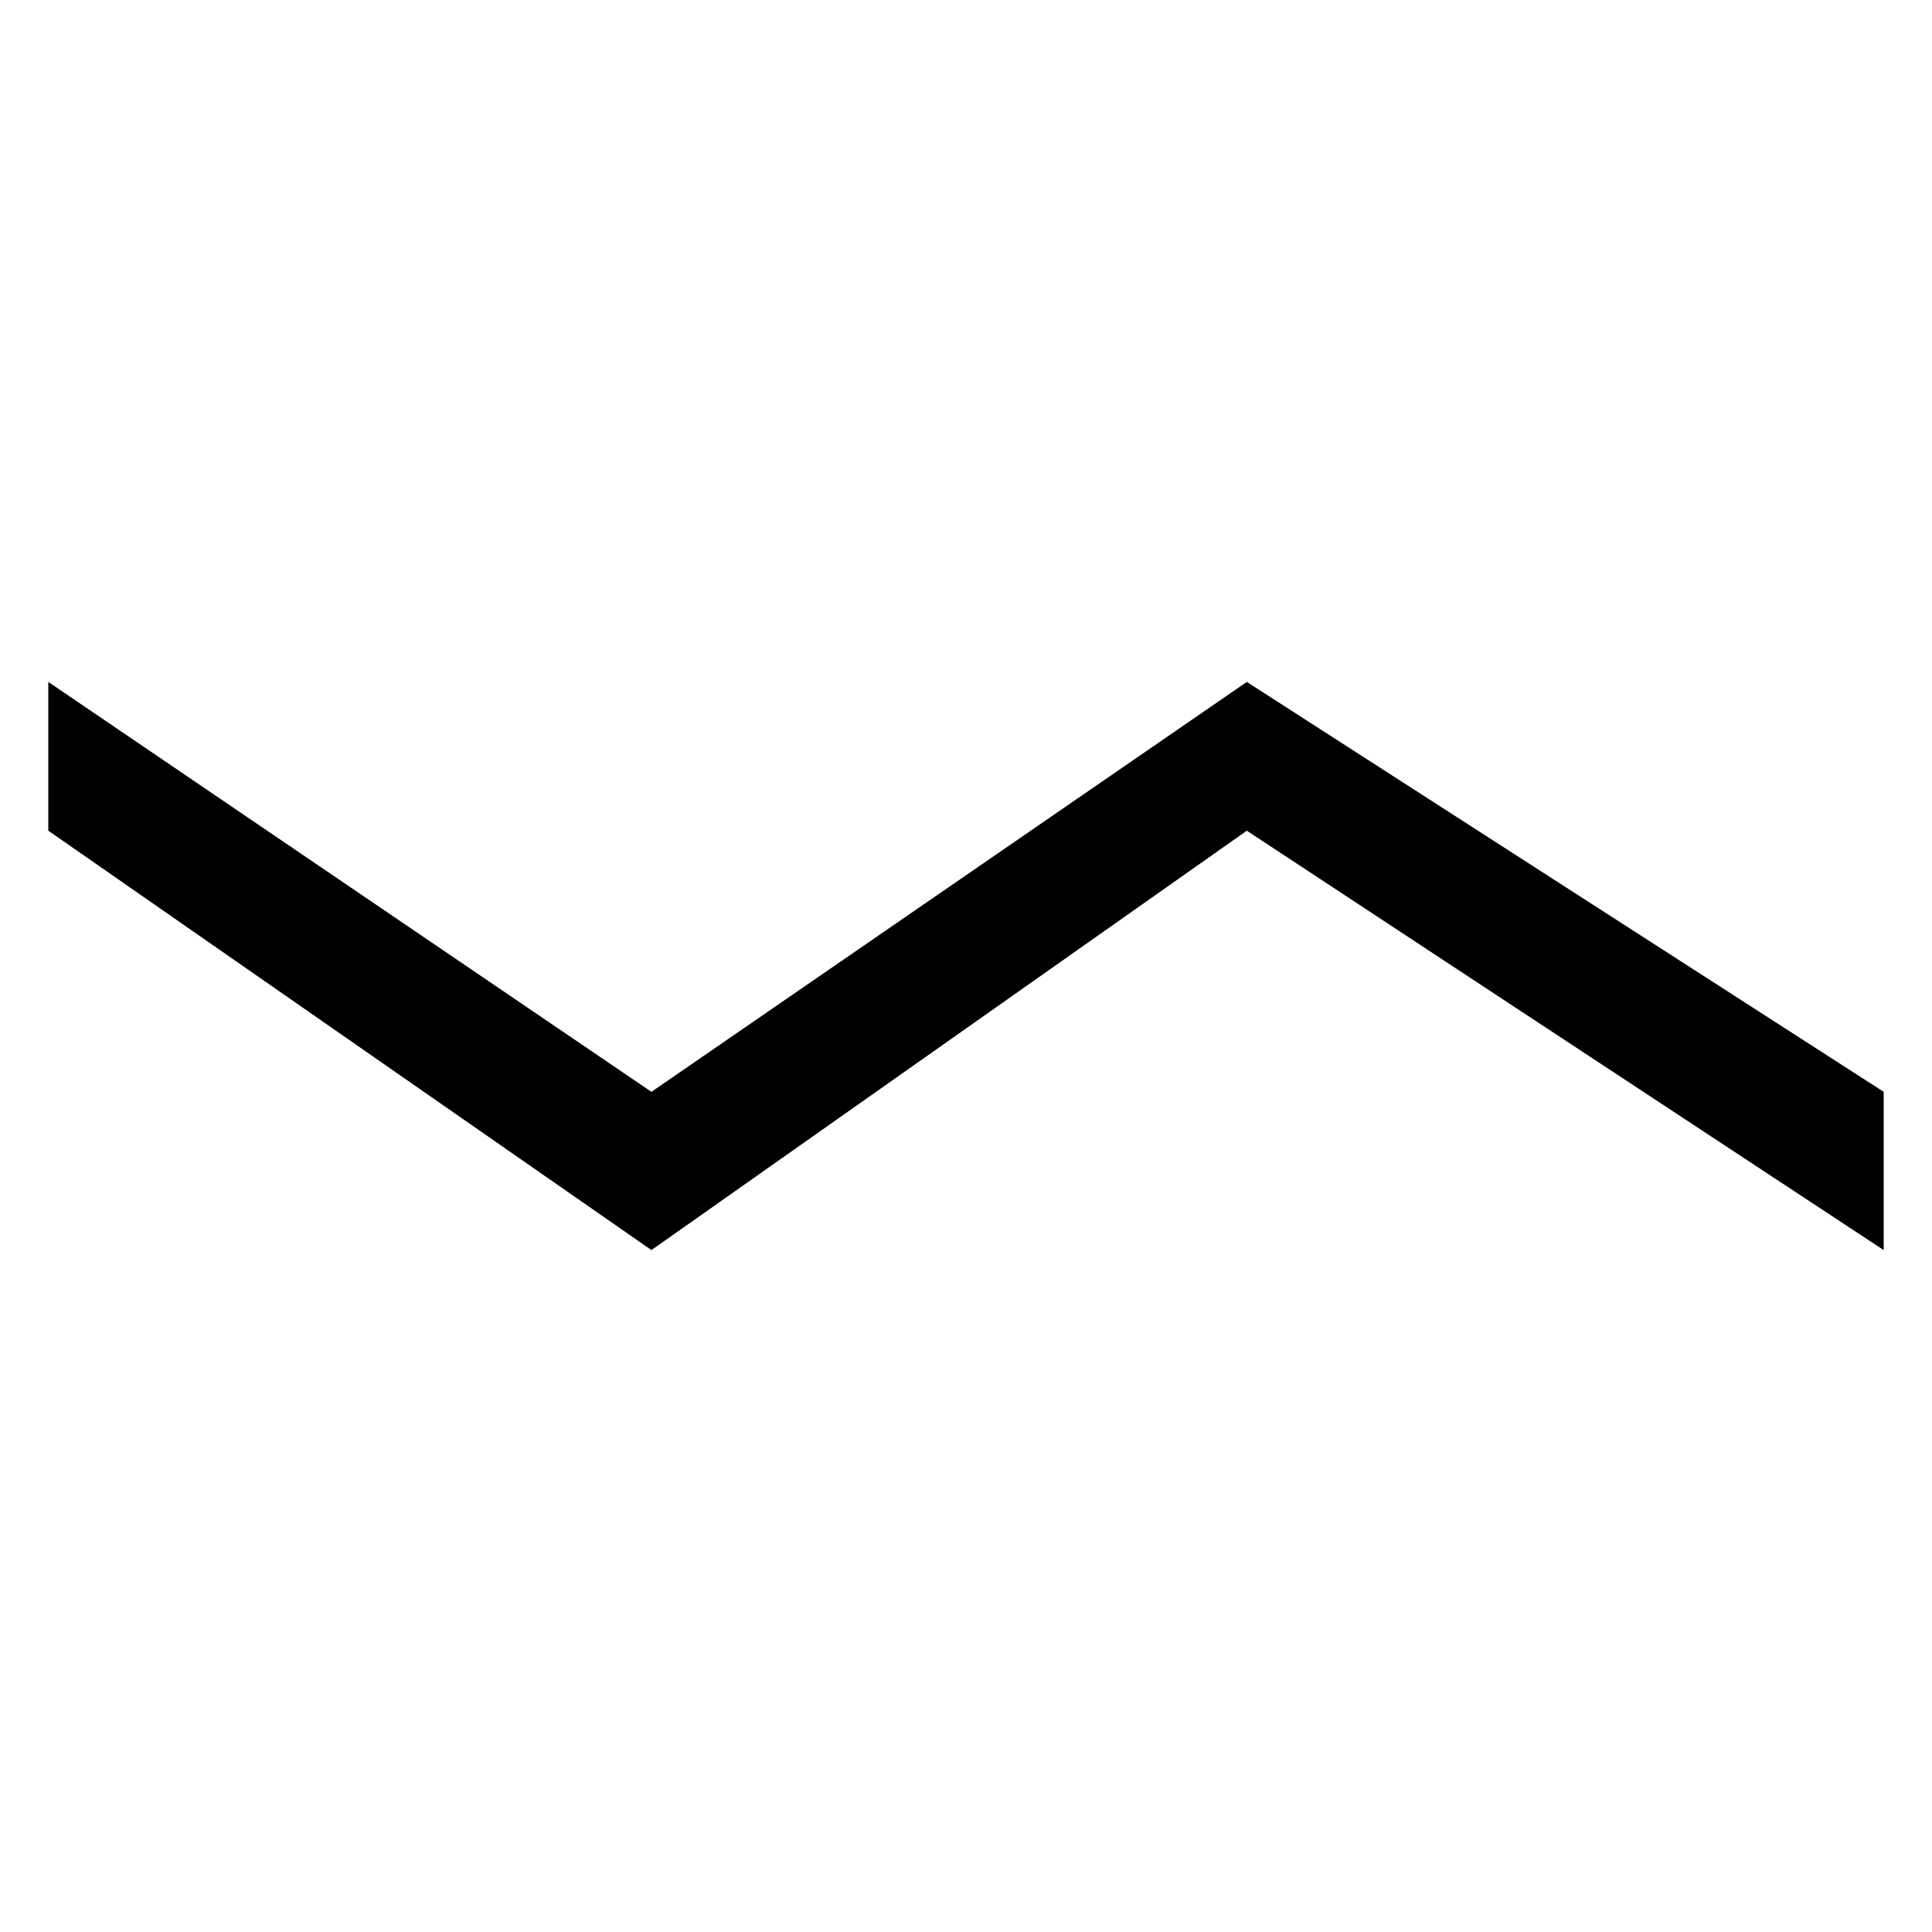
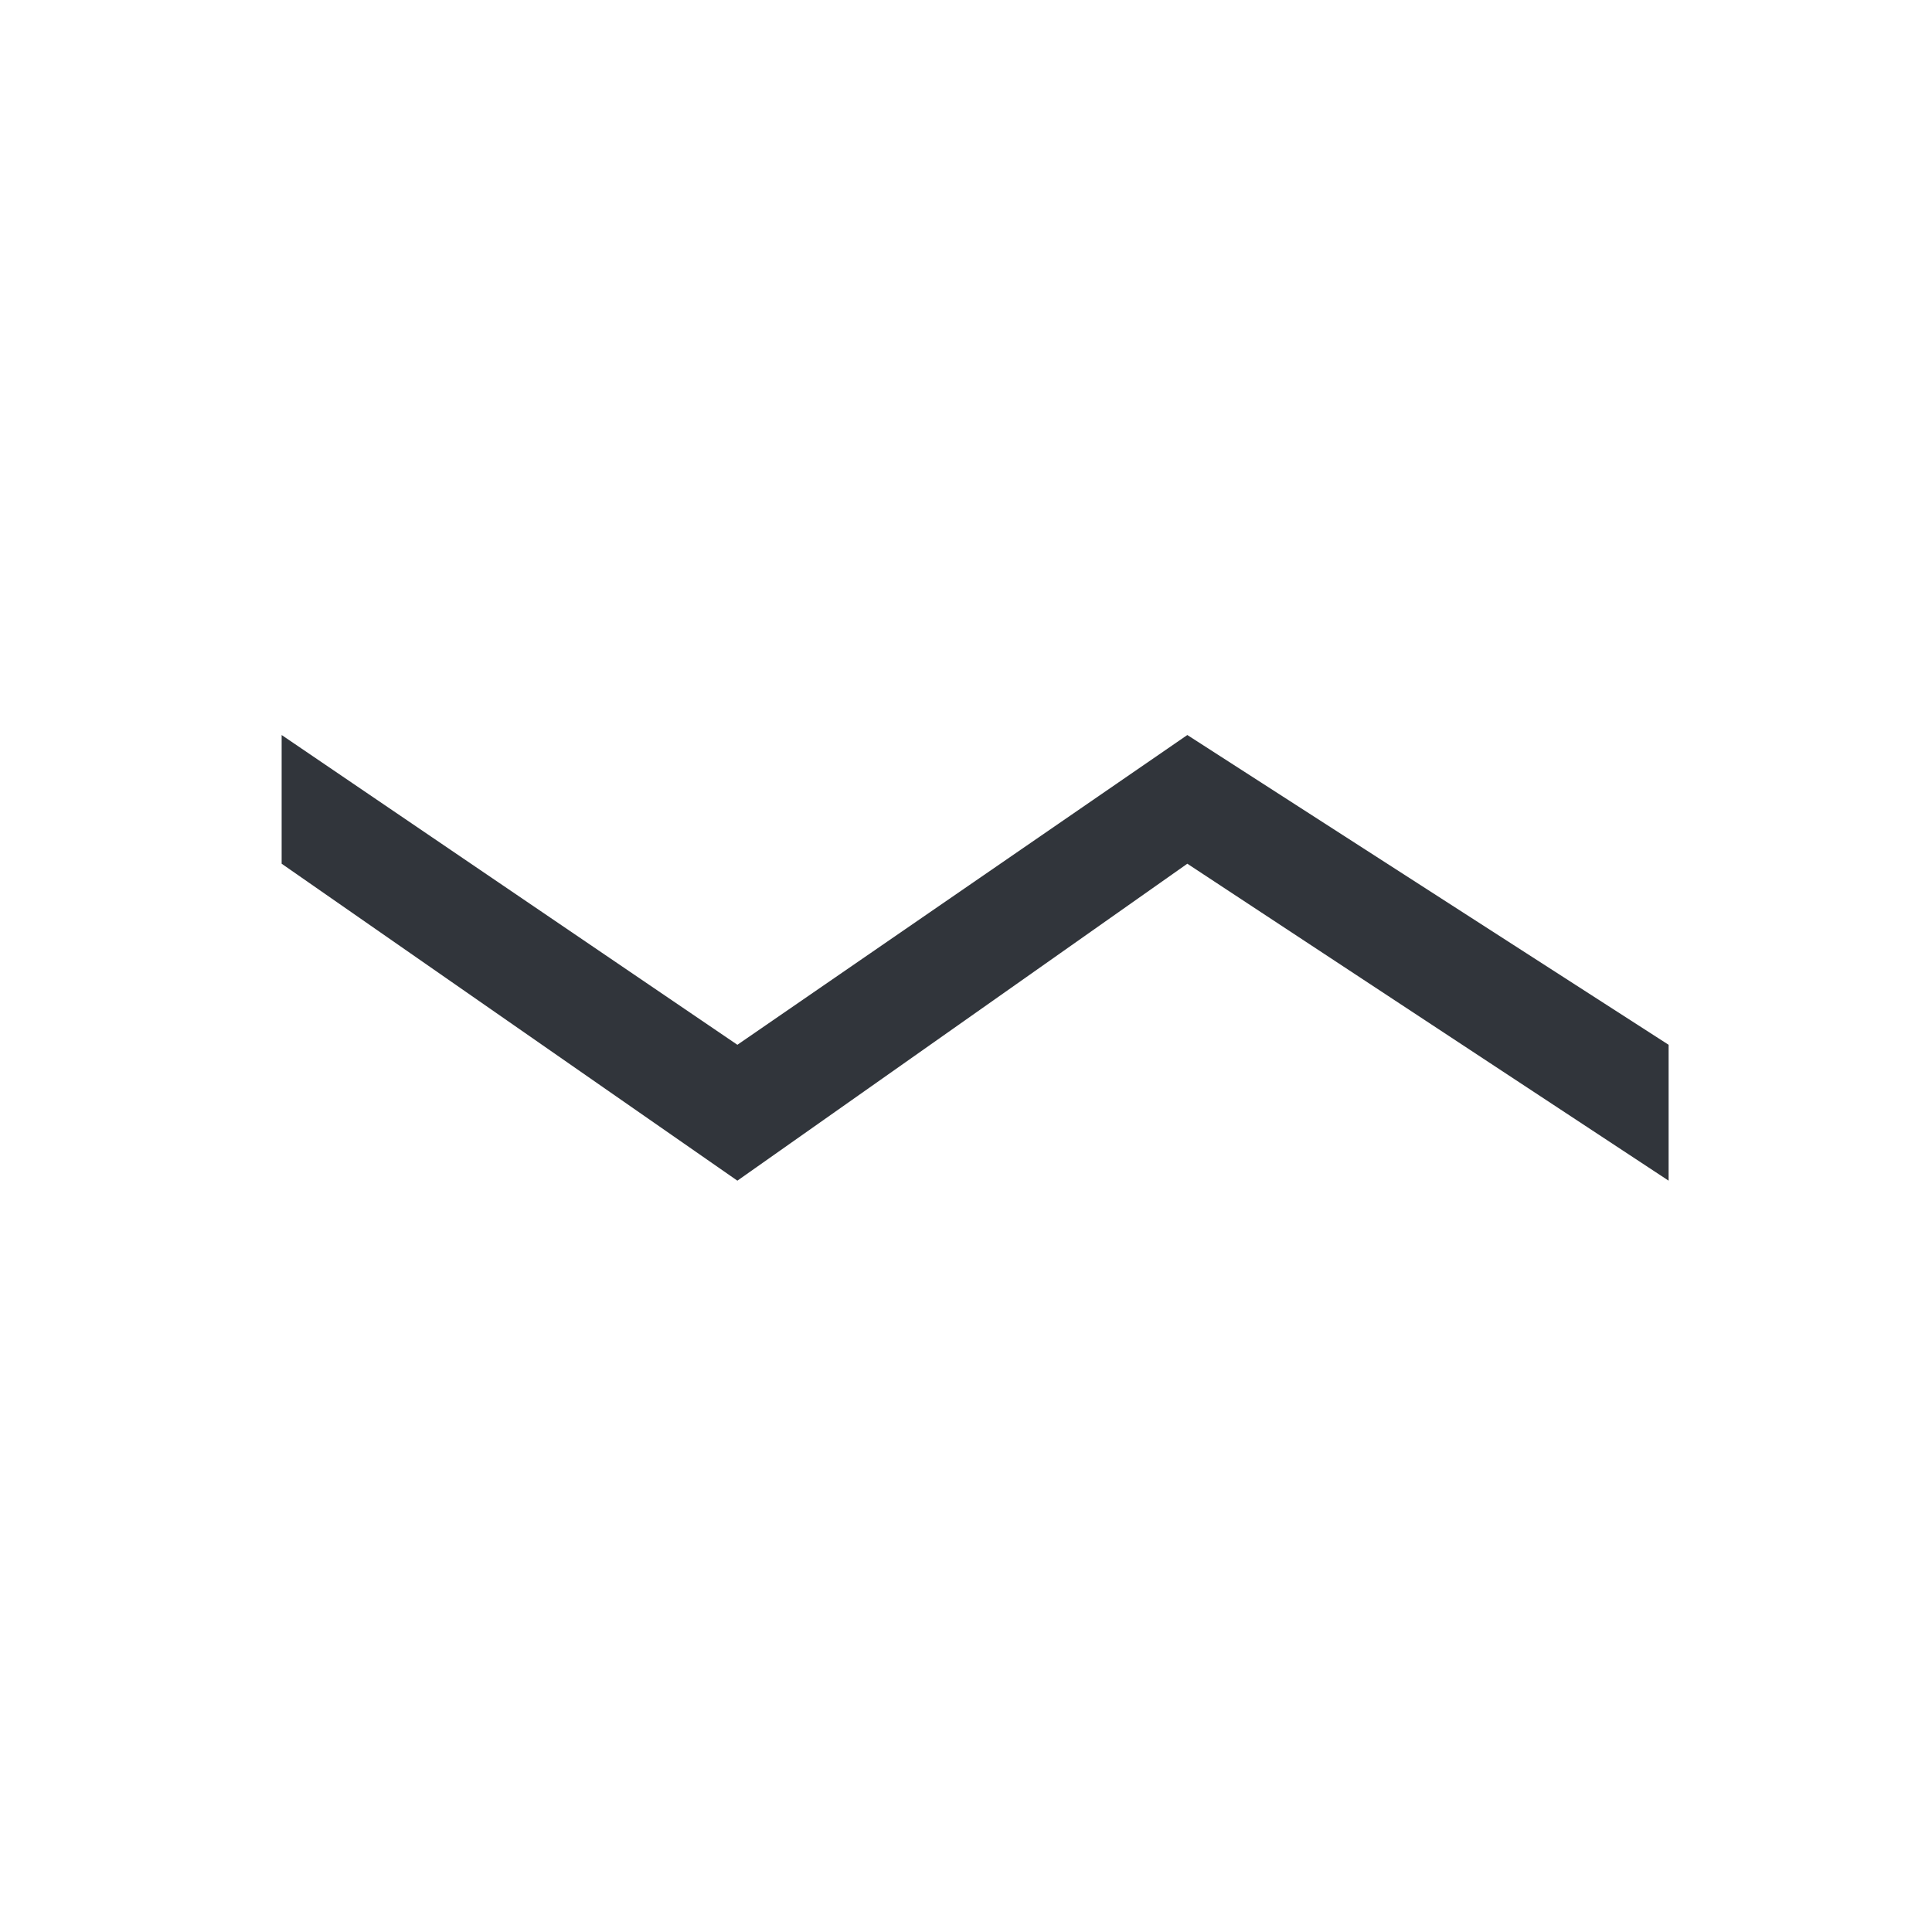
- <svg xmlns="http://www.w3.org/2000/svg" width="1000px" height="1000px" viewBox="0 0 1000 1000" version="1.1" id="svg3944">
-   <defs id="defs3951" />
-   <path d="m 337.181,647.039 -312.181,-217.075 0,-77.003 L 337.181,565.128 645.35,352.961 975,565.128 l 0,81.911 -329.65,-217.075 z" id="path3947" />
+ <svg xmlns="http://www.w3.org/2000/svg" width="18px" height="18px" viewBox="0 0 18 18" version="1.1">
+   <g id="Details" stroke="none" stroke-width="1" fill="none" fill-rule="evenodd">
+     <g id="Exportable-Icon-assets" transform="translate(-339, -404)" fill="#31353B">
+       <g id="Fill-31" transform="translate(339, 404)">
+         <polygon points="6.87 11 2.624 8.047 2.624 6.848 6.87 9.734 11.062 6.848 15.546 9.734 15.546 11 11.062 8.047" />
+       </g>
+     </g>
+   </g>
</svg>
